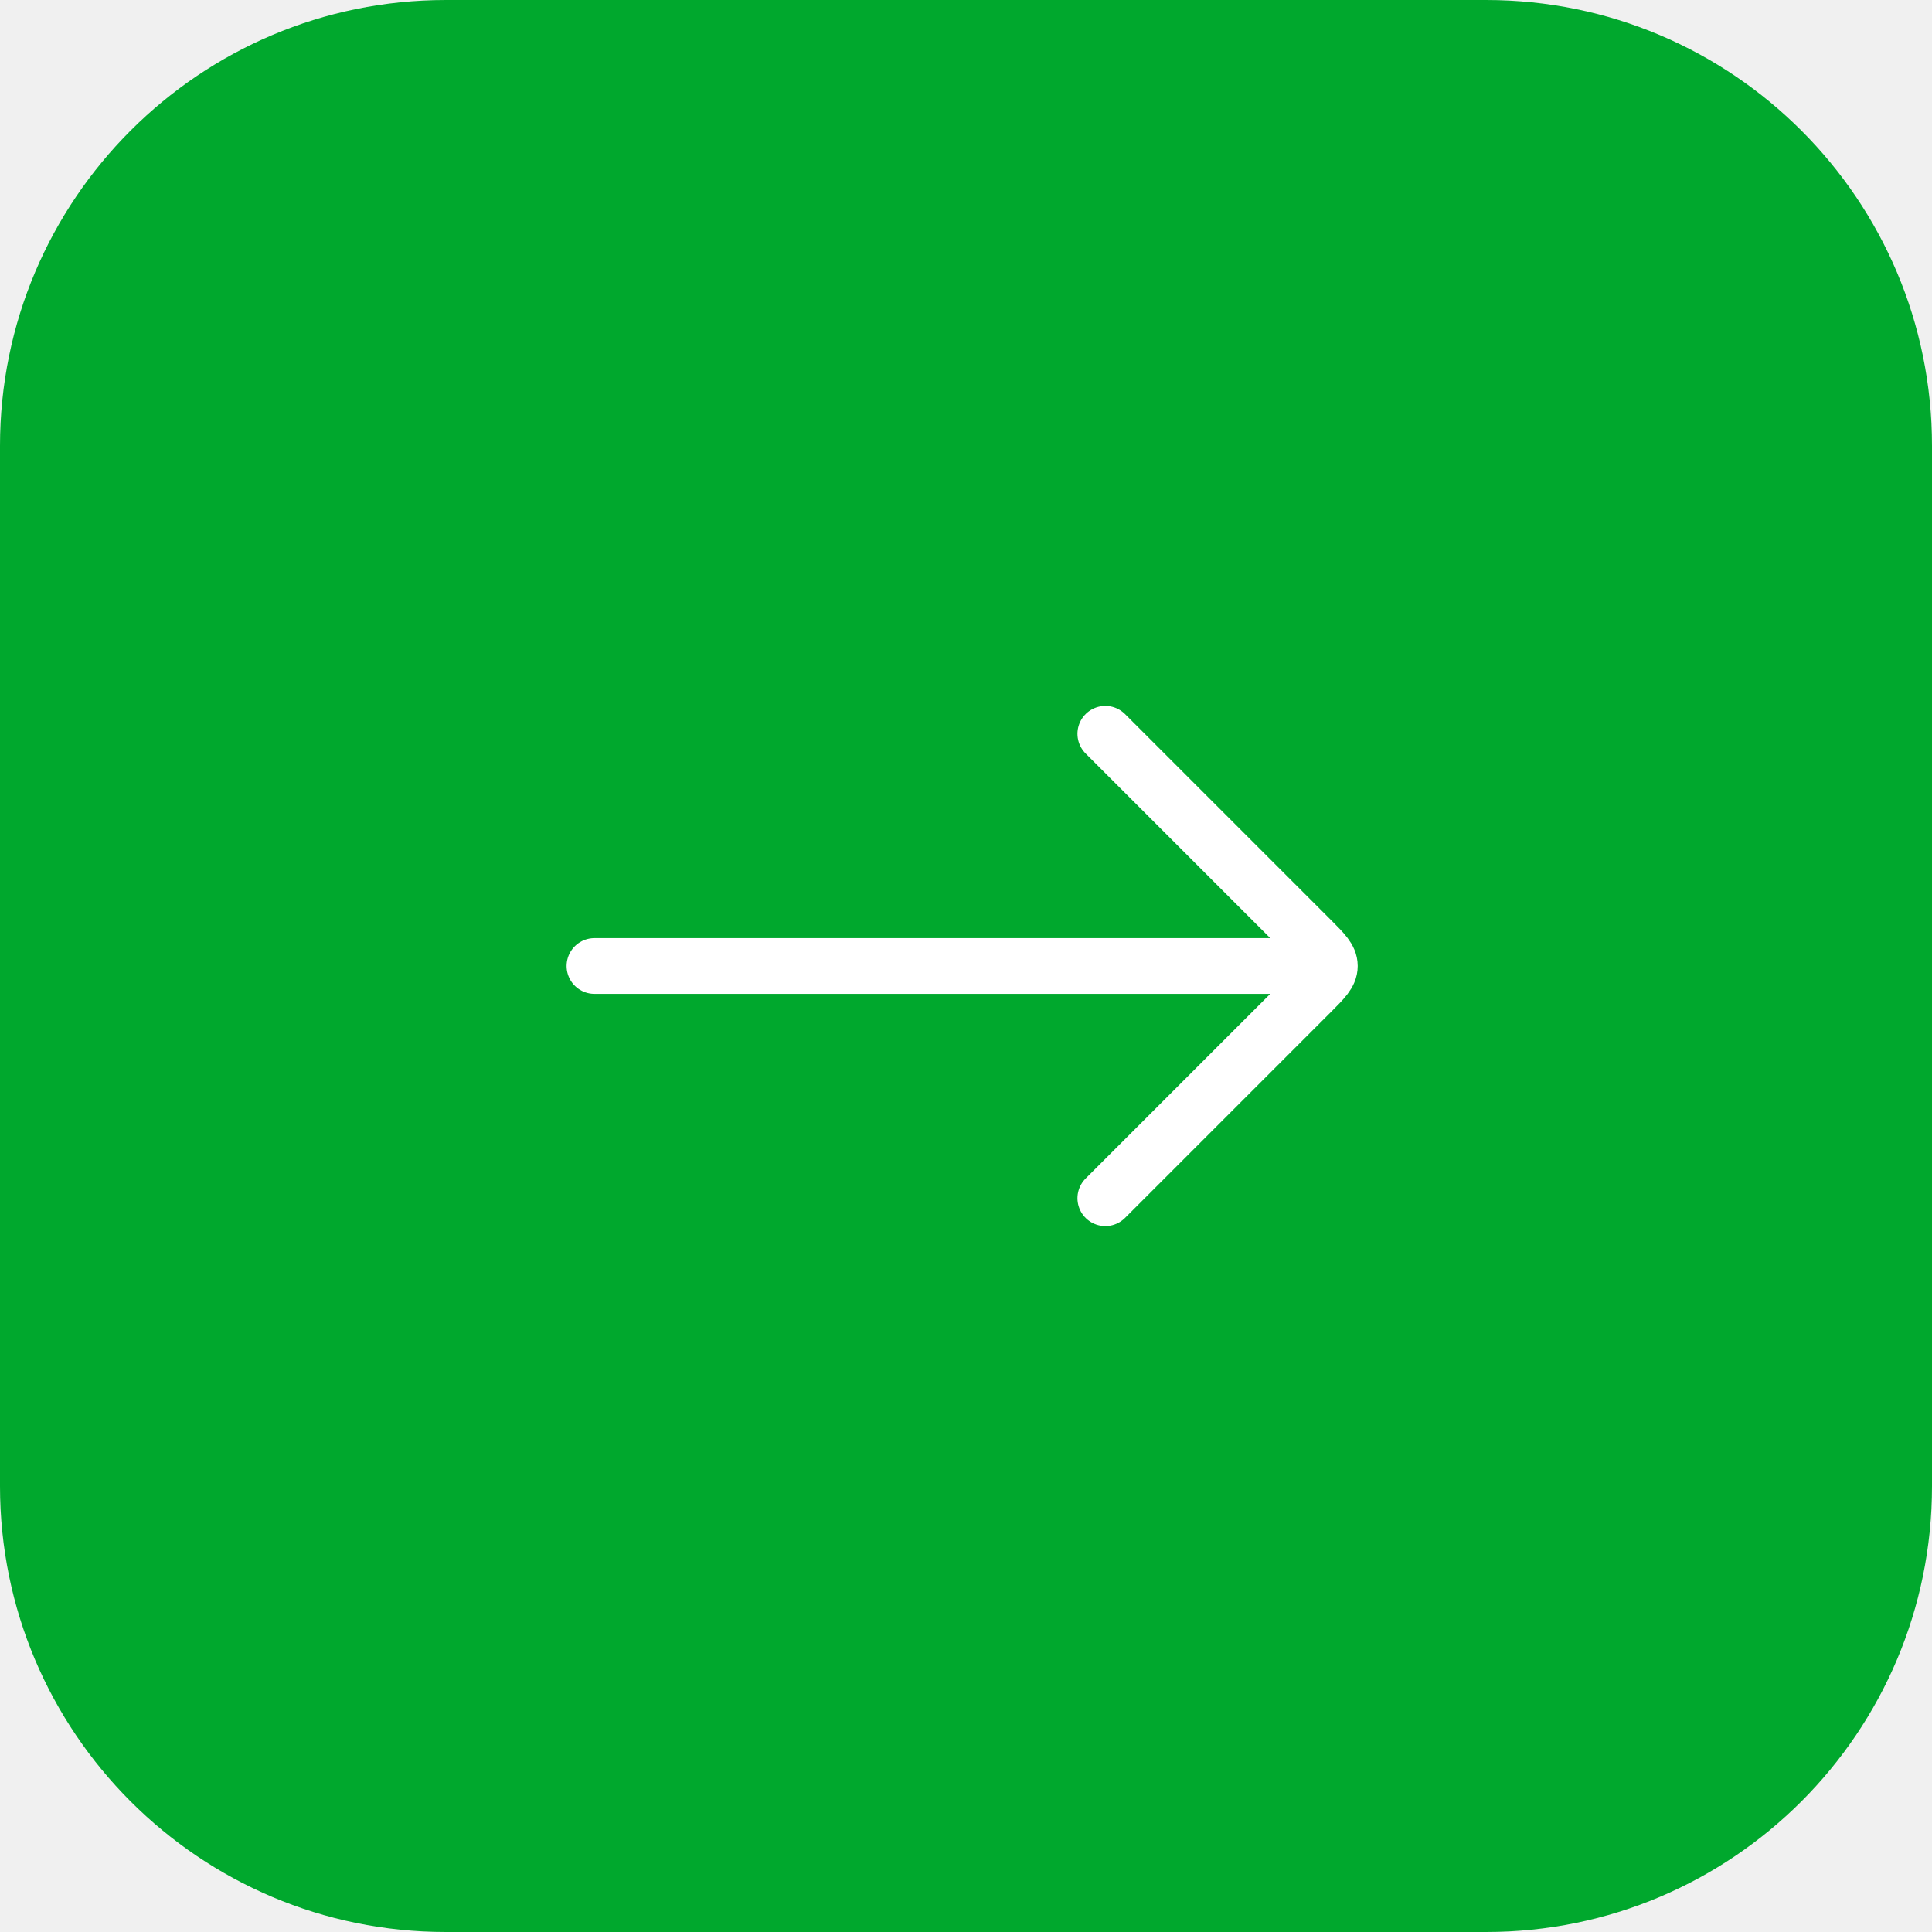
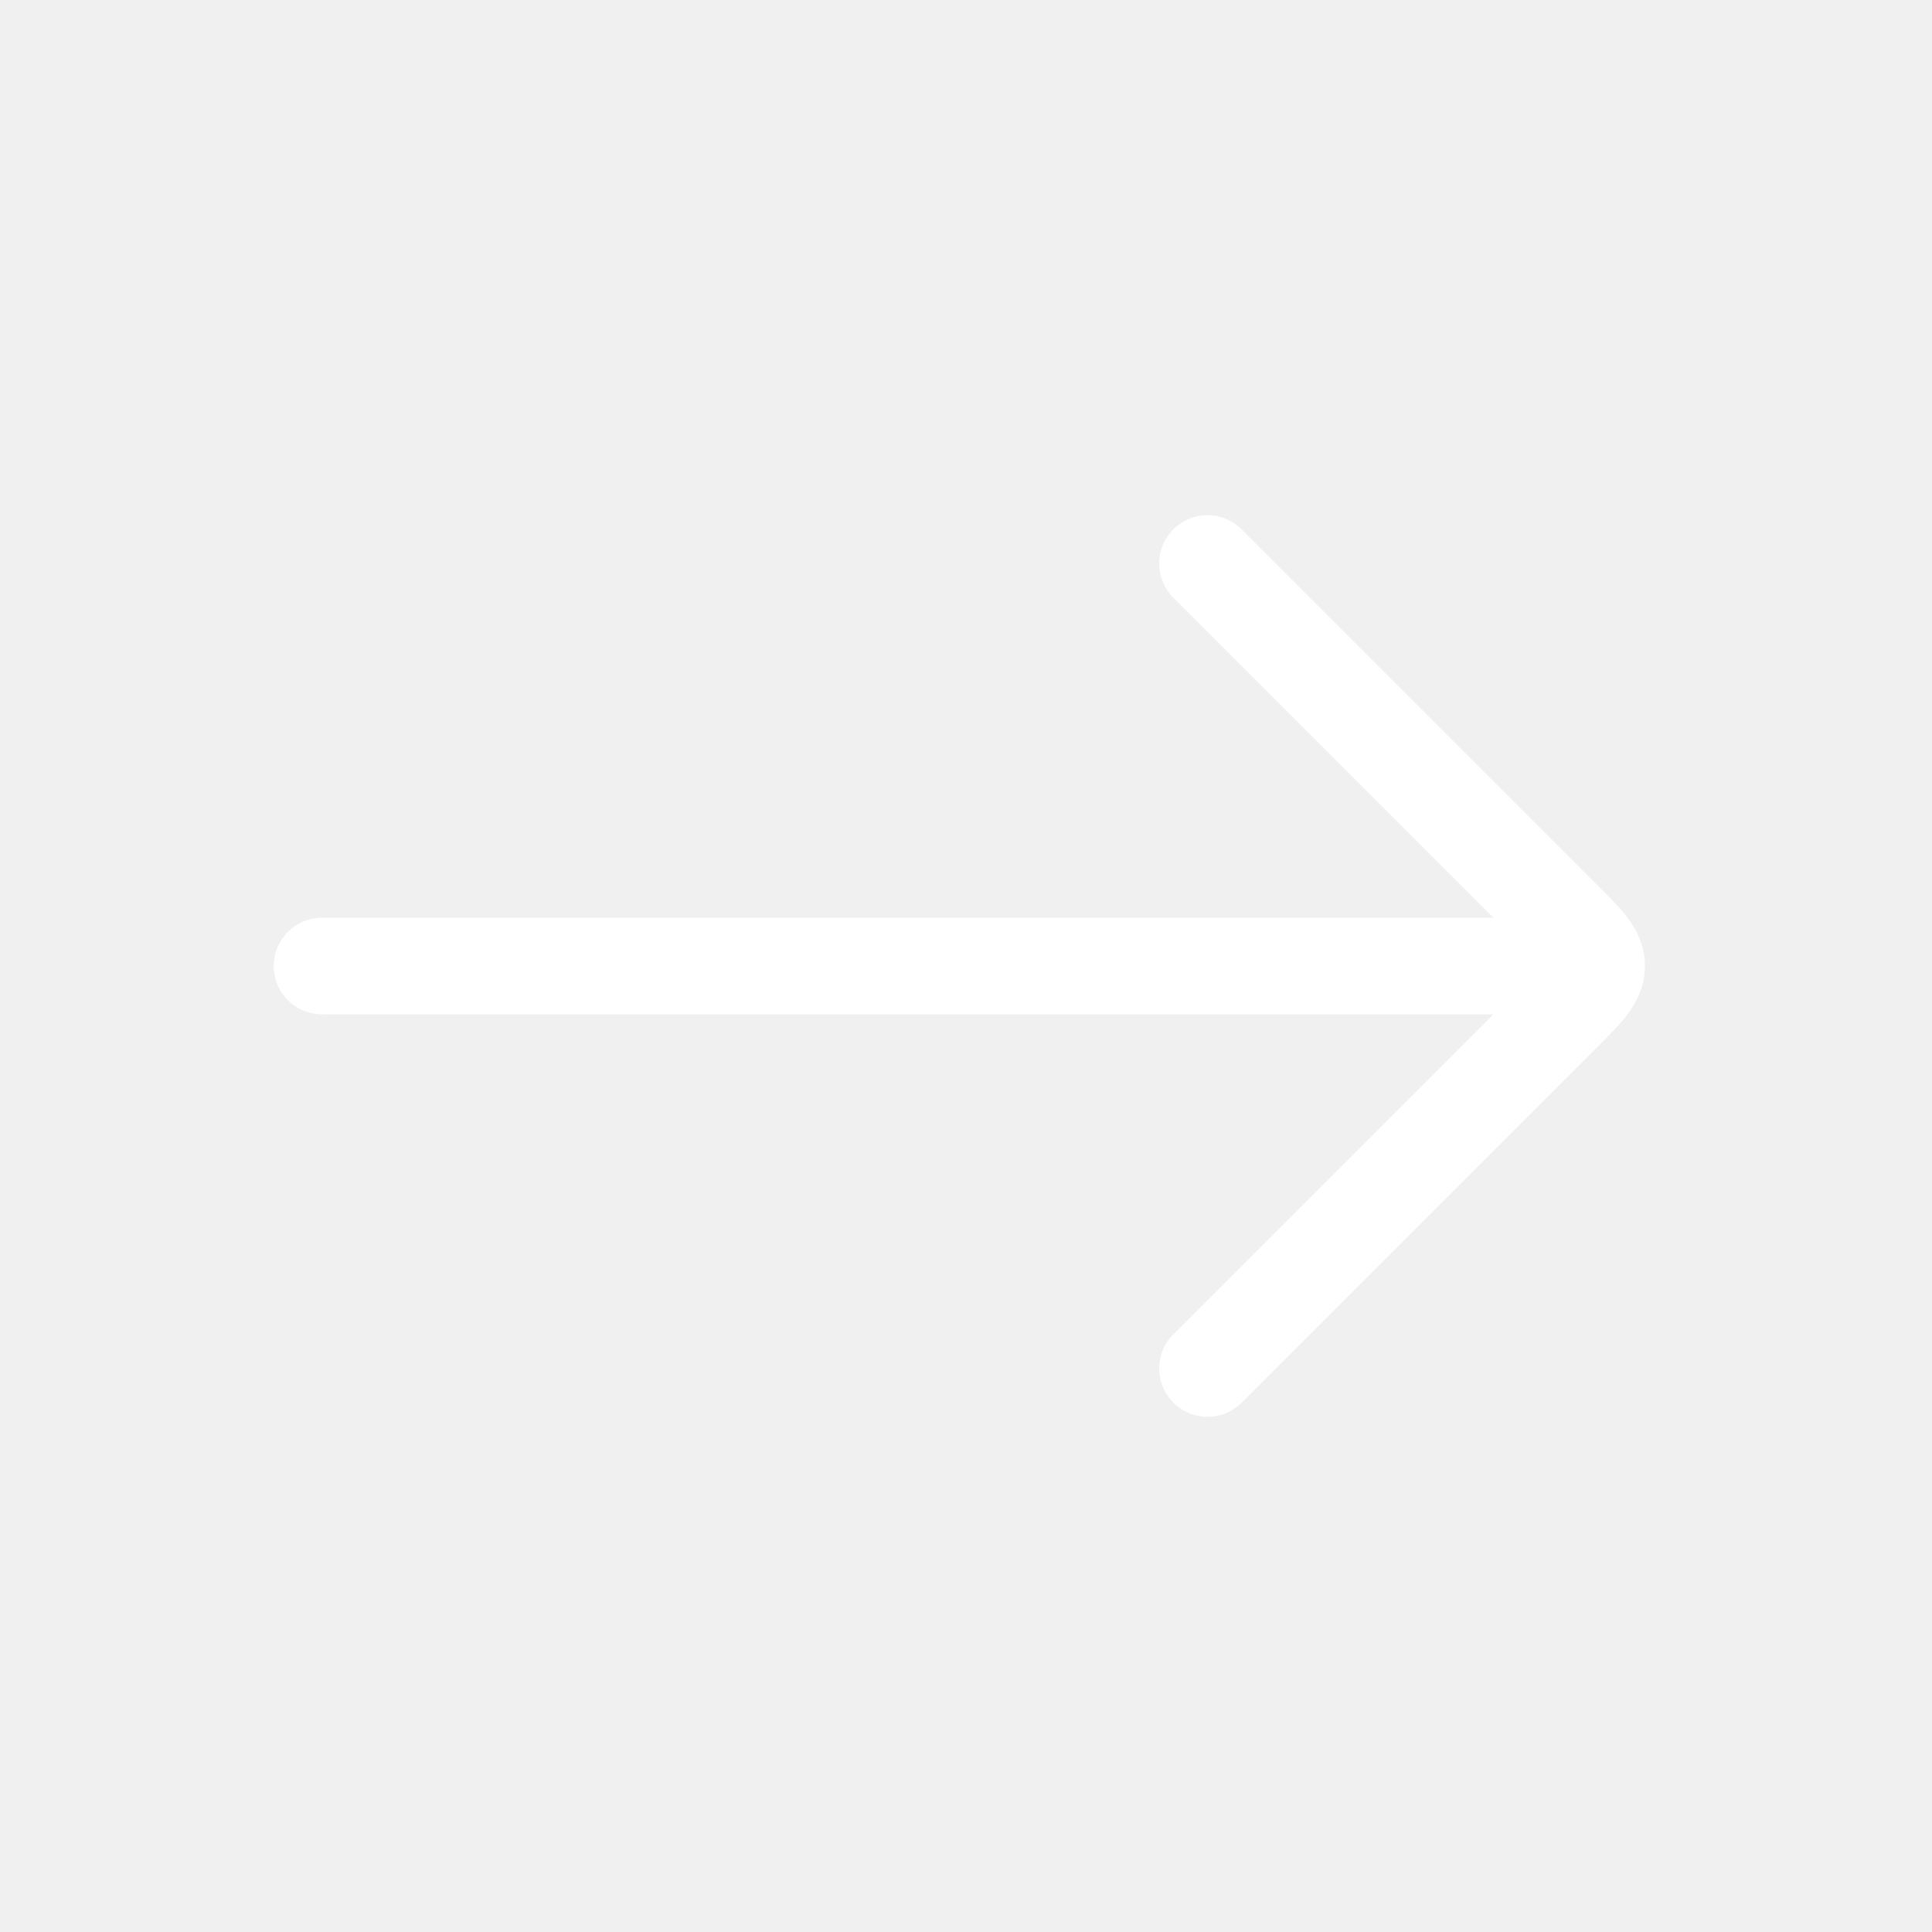
- <svg xmlns="http://www.w3.org/2000/svg" width="52" height="52" viewBox="0 0 52 52" fill="none">
-   <path d="M0 12C0 5.373 5.373 0 12 0H40C46.627 0 52 5.373 52 12V40C52 46.627 46.627 52 40 52H12C5.373 52 0 46.627 0 40V12Z" fill="#00A82D" />
-   <path d="M34.75 26L16 26" stroke="white" stroke-width="1.5" stroke-linecap="round" stroke-linejoin="round" />
-   <path d="M29.75 19.75L35.293 25.293C35.626 25.626 35.793 25.793 35.793 26C35.793 26.207 35.626 26.374 35.293 26.707L29.75 32.25" stroke="white" stroke-width="1.5" stroke-linecap="round" stroke-linejoin="round" />
+ <svg xmlns="http://www.w3.org/2000/svg" width="30" height="30" viewBox="0 0 30 30" fill="none">
+   <path d="M23.75 15L5 15" stroke="white" stroke-width="1.5" stroke-linecap="round" stroke-linejoin="round" />
+   <path d="M18.75 8.75L24.293 14.293C24.626 14.626 24.793 14.793 24.793 15C24.793 15.207 24.626 15.374 24.293 15.707L18.75 21.25" stroke="white" stroke-width="1.5" stroke-linecap="round" stroke-linejoin="round" />
</svg>
